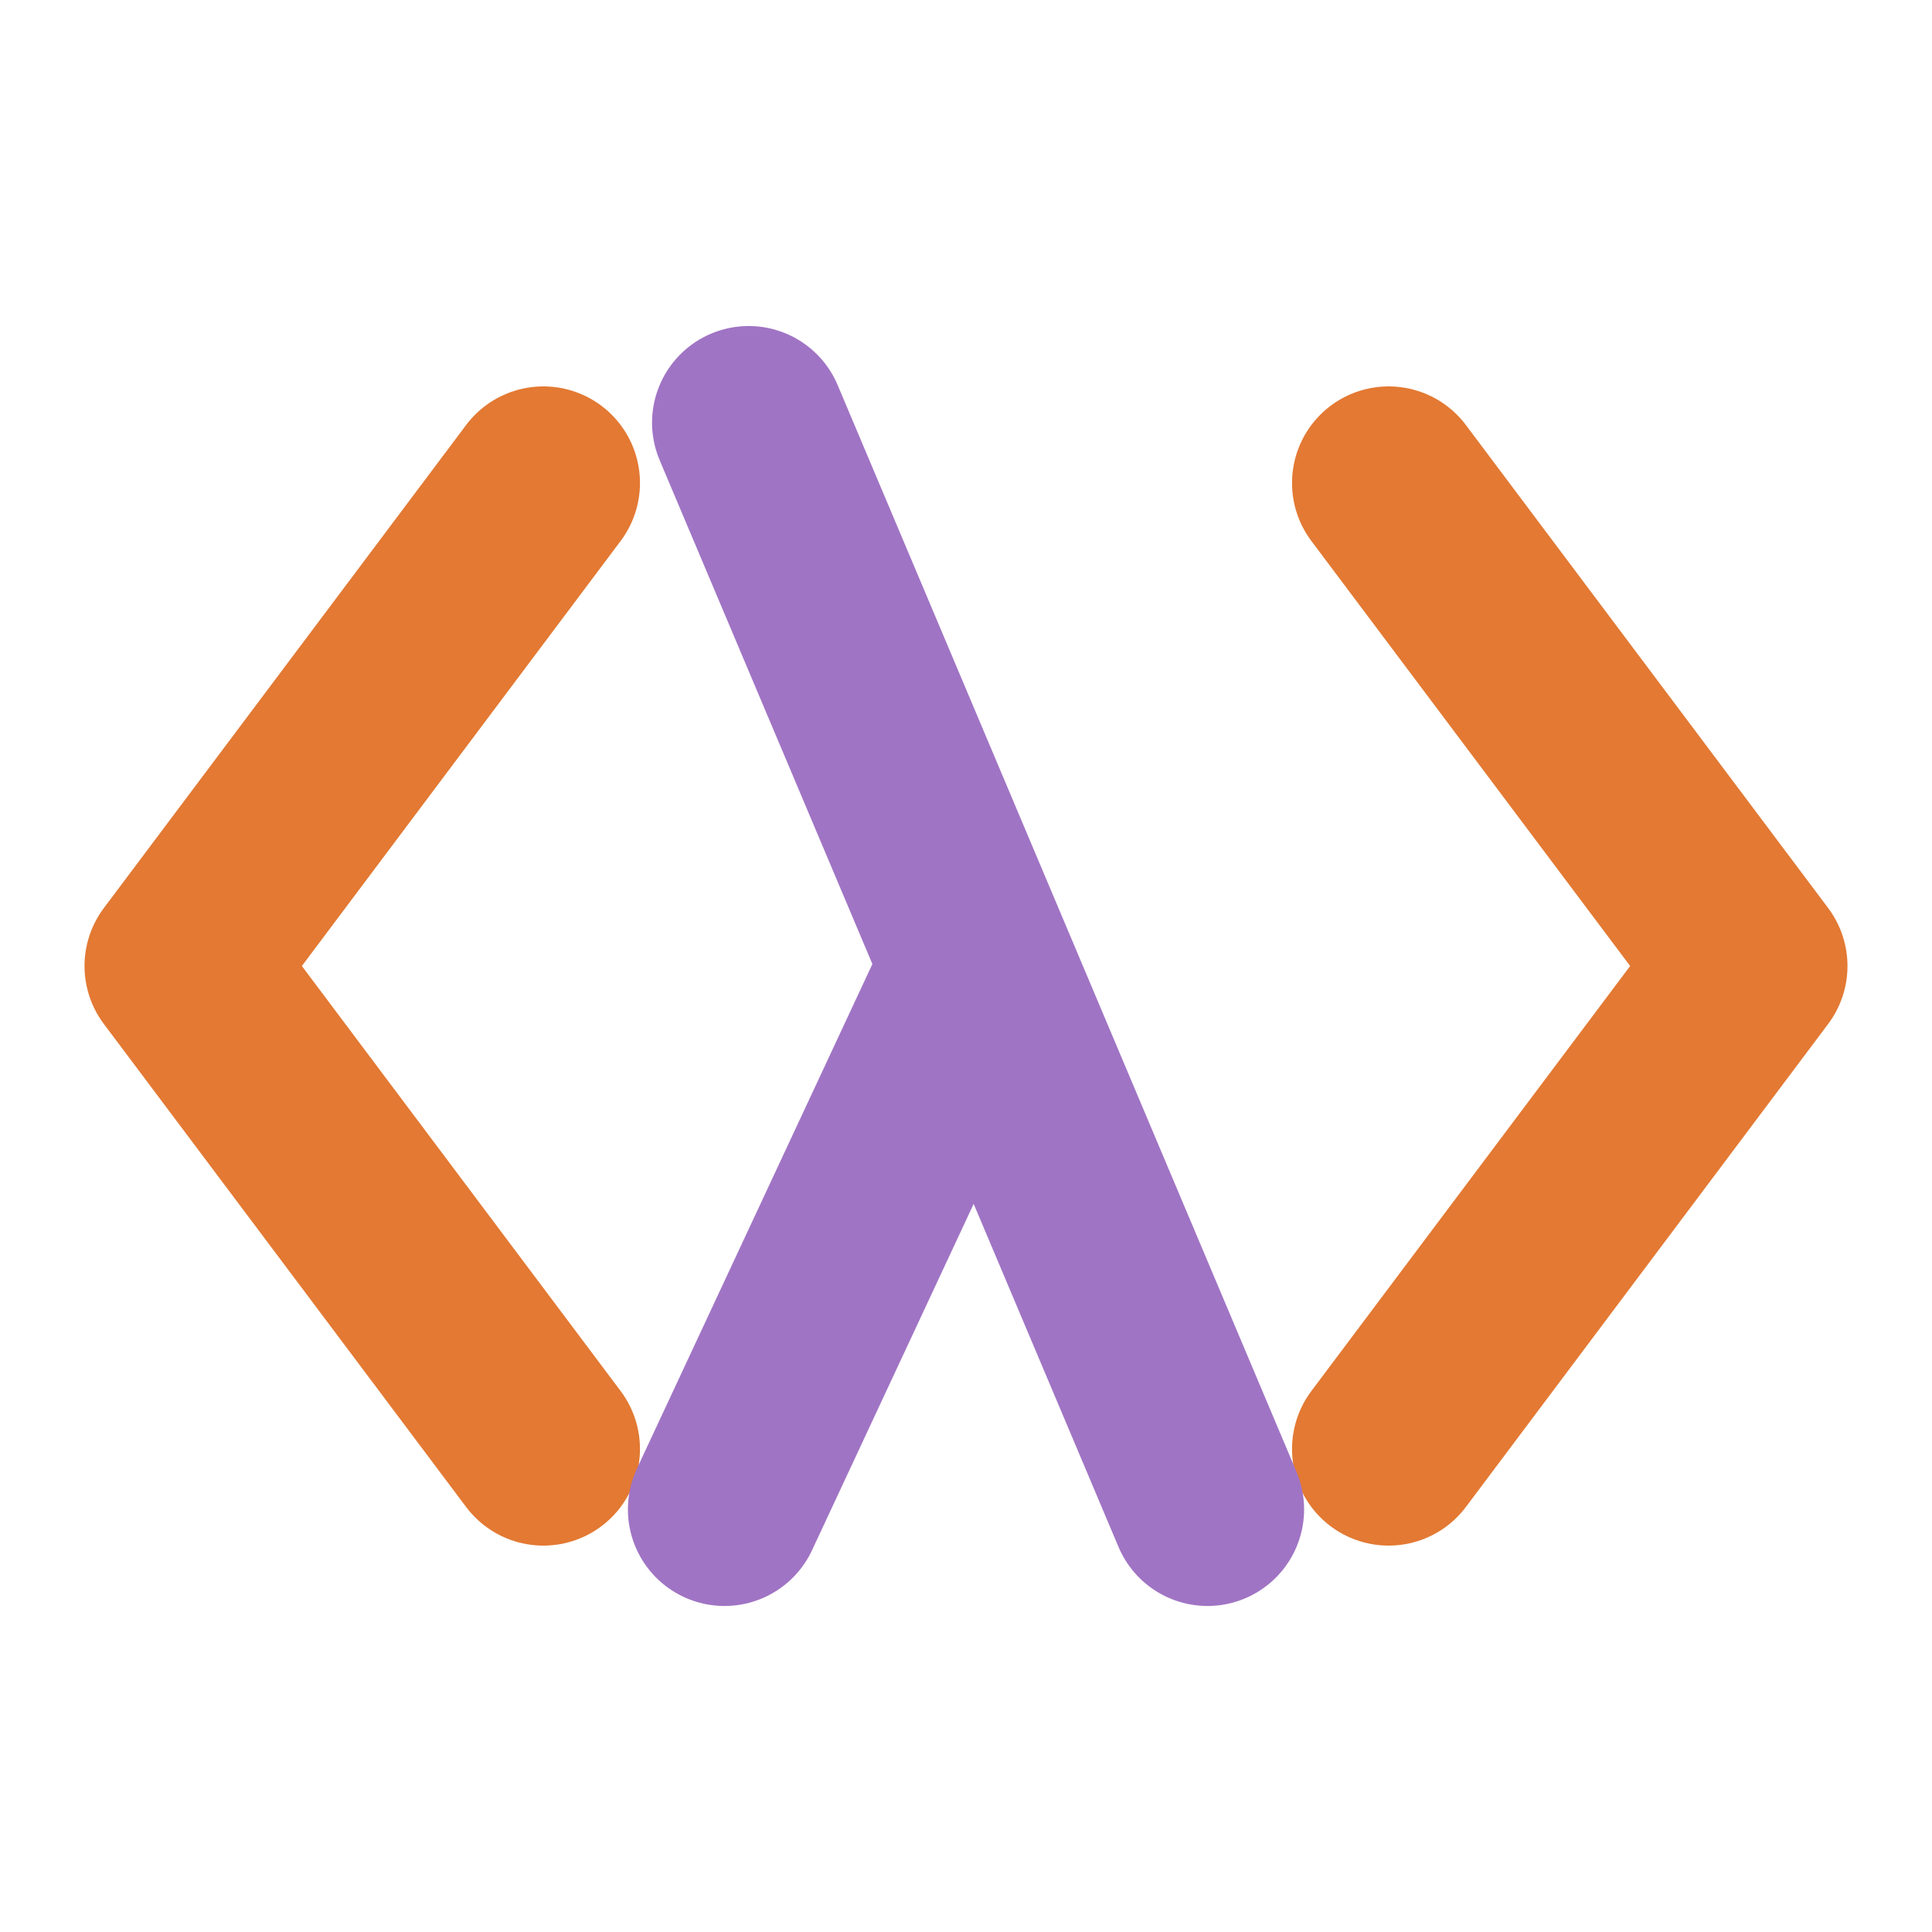
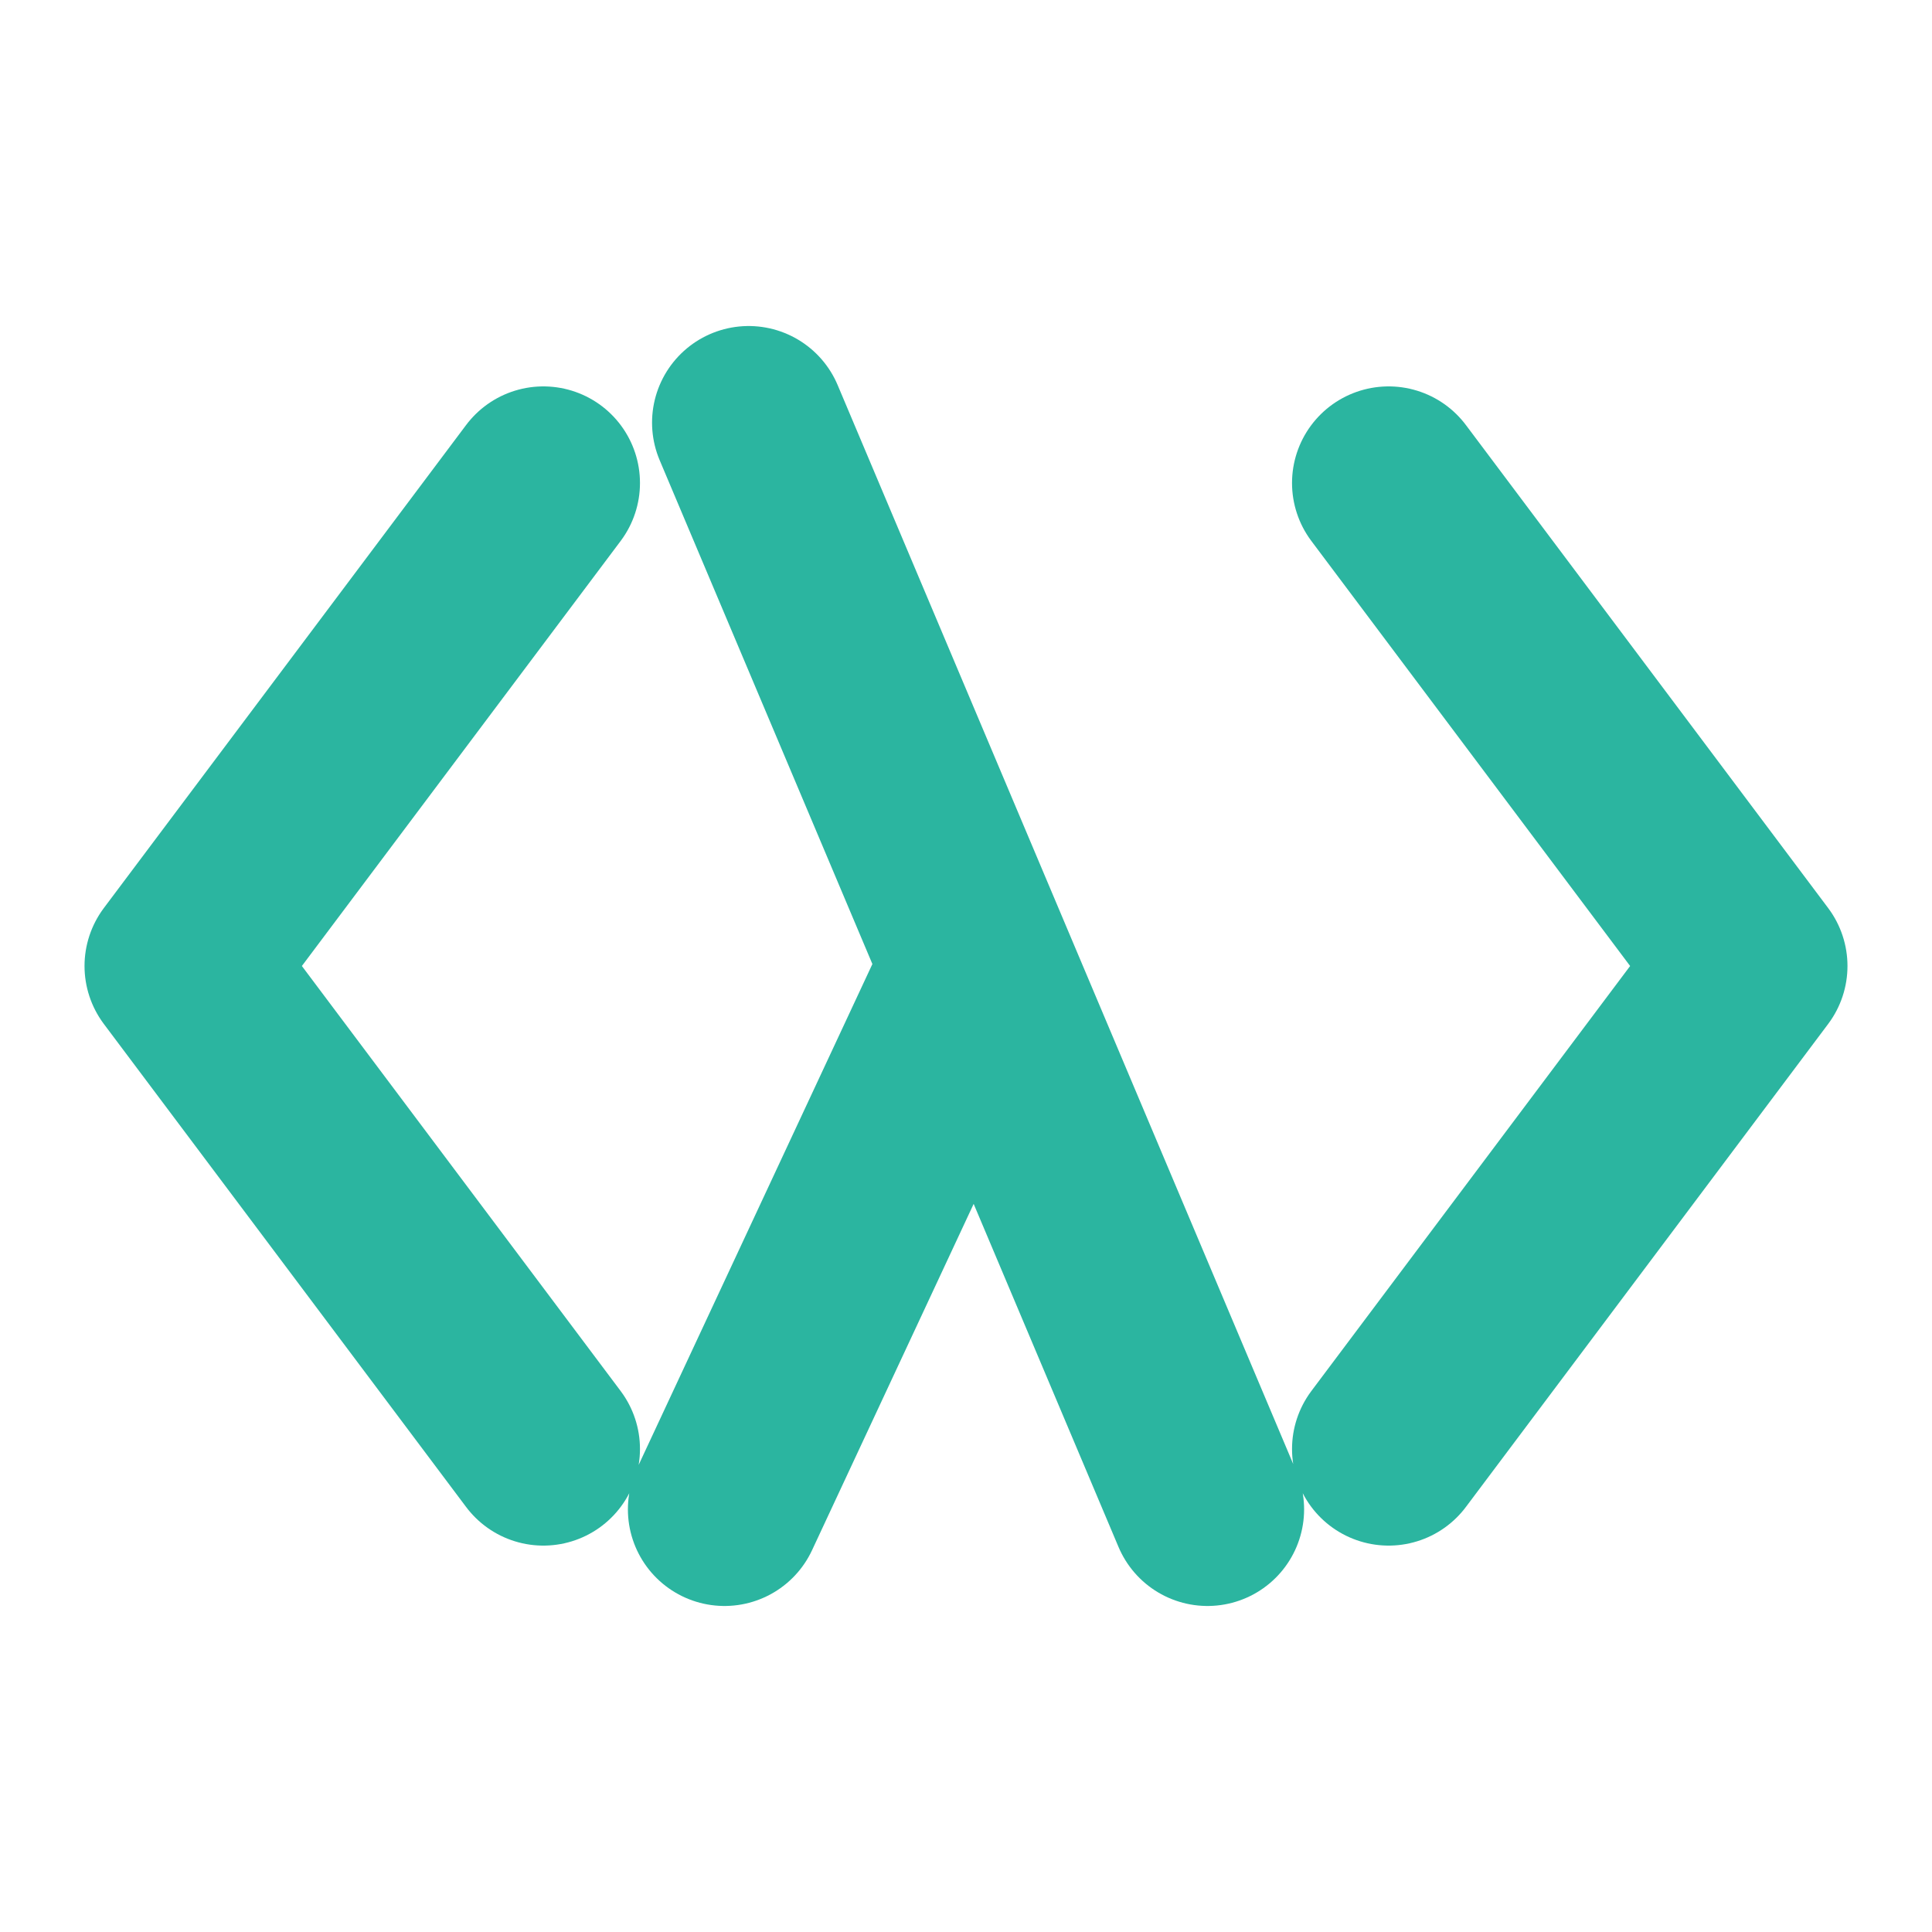
- <svg xmlns="http://www.w3.org/2000/svg" viewBox="0 0 16 16" fill="none" stroke-width="1.6" stroke-linecap="round" stroke-linejoin="round">
-   <path d="M4.5 4 L1.5 8 L4.5 12 M11.5 4 L14.5 8 L11.5 12" stroke="#e37933" />
-   <path d="M6.2 3.5 L10 12.5 M8.1 8 L6 12.5" stroke="#a074c4" />
+ <svg xmlns="http://www.w3.org/2000/svg" viewBox="0 0 16 16" fill="none" stroke="#2bb5a0" stroke-width="1.6" stroke-linecap="round" stroke-linejoin="round">
+   <path d="M4.5 4 L1.5 8 L4.5 12 M11.5 4 L14.5 8 L11.5 12 M6.2 3.5 L10 12.5 M8.1 8 L6 12.5" />
</svg>
